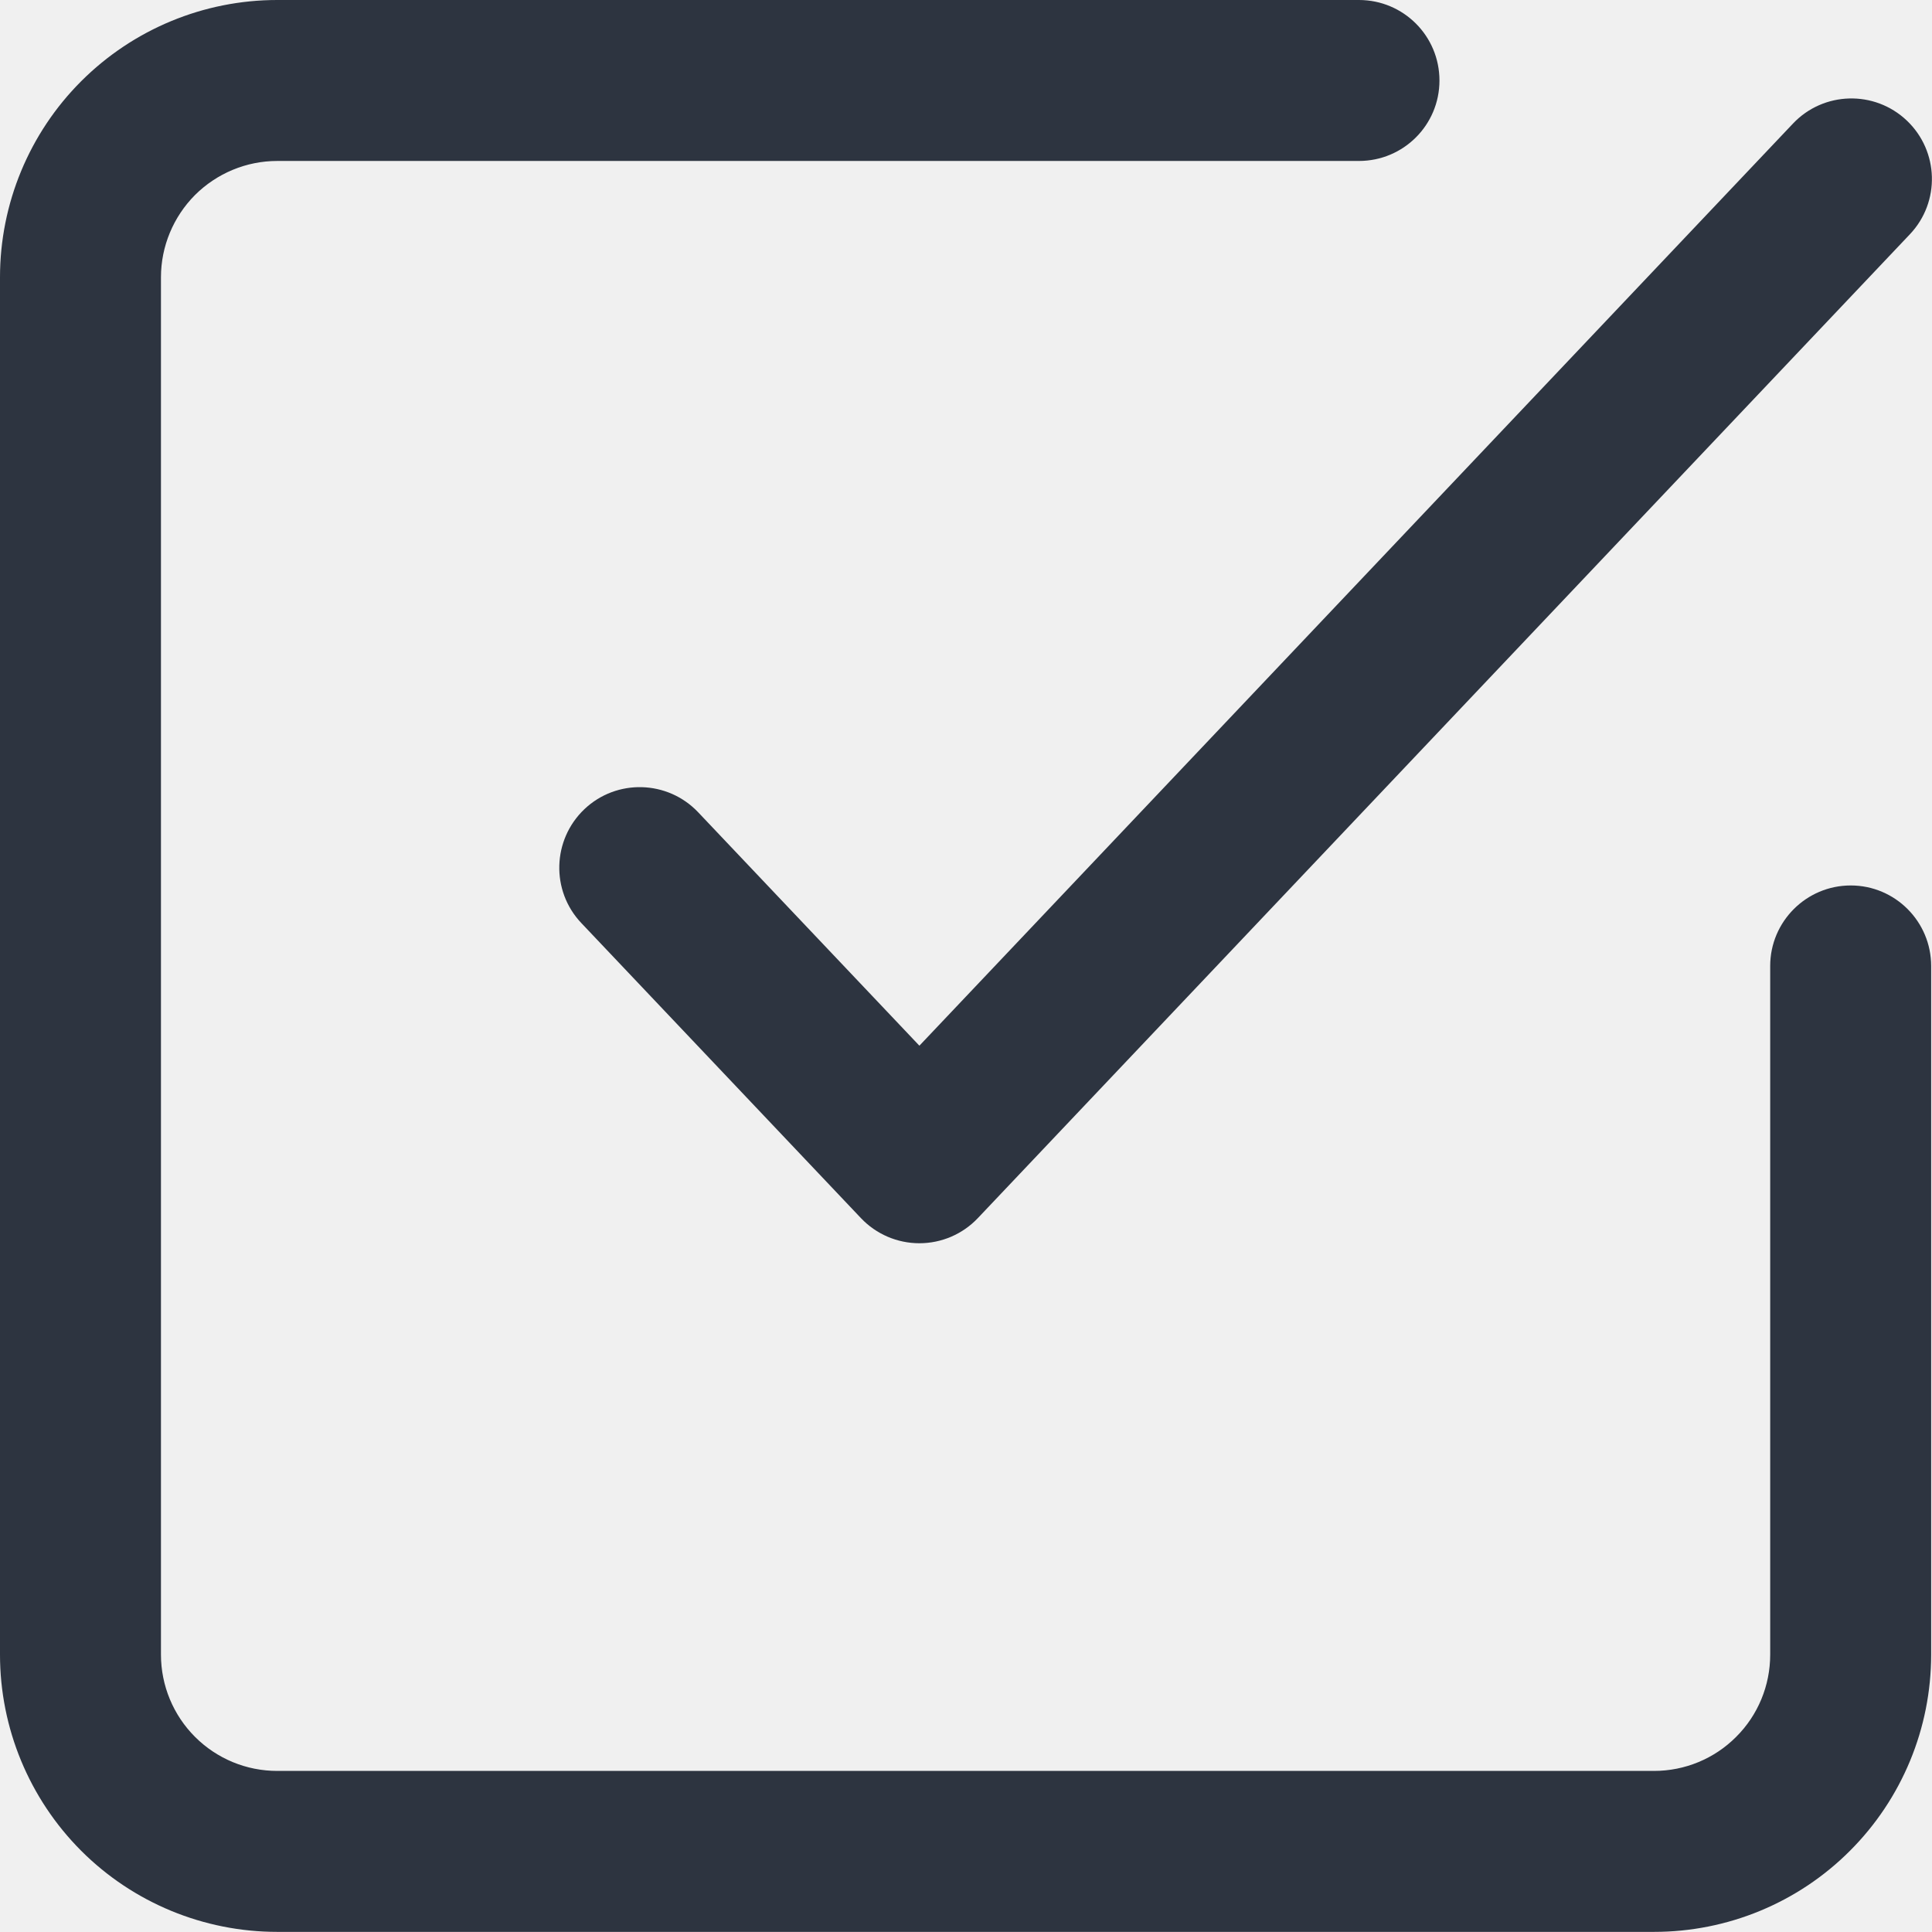
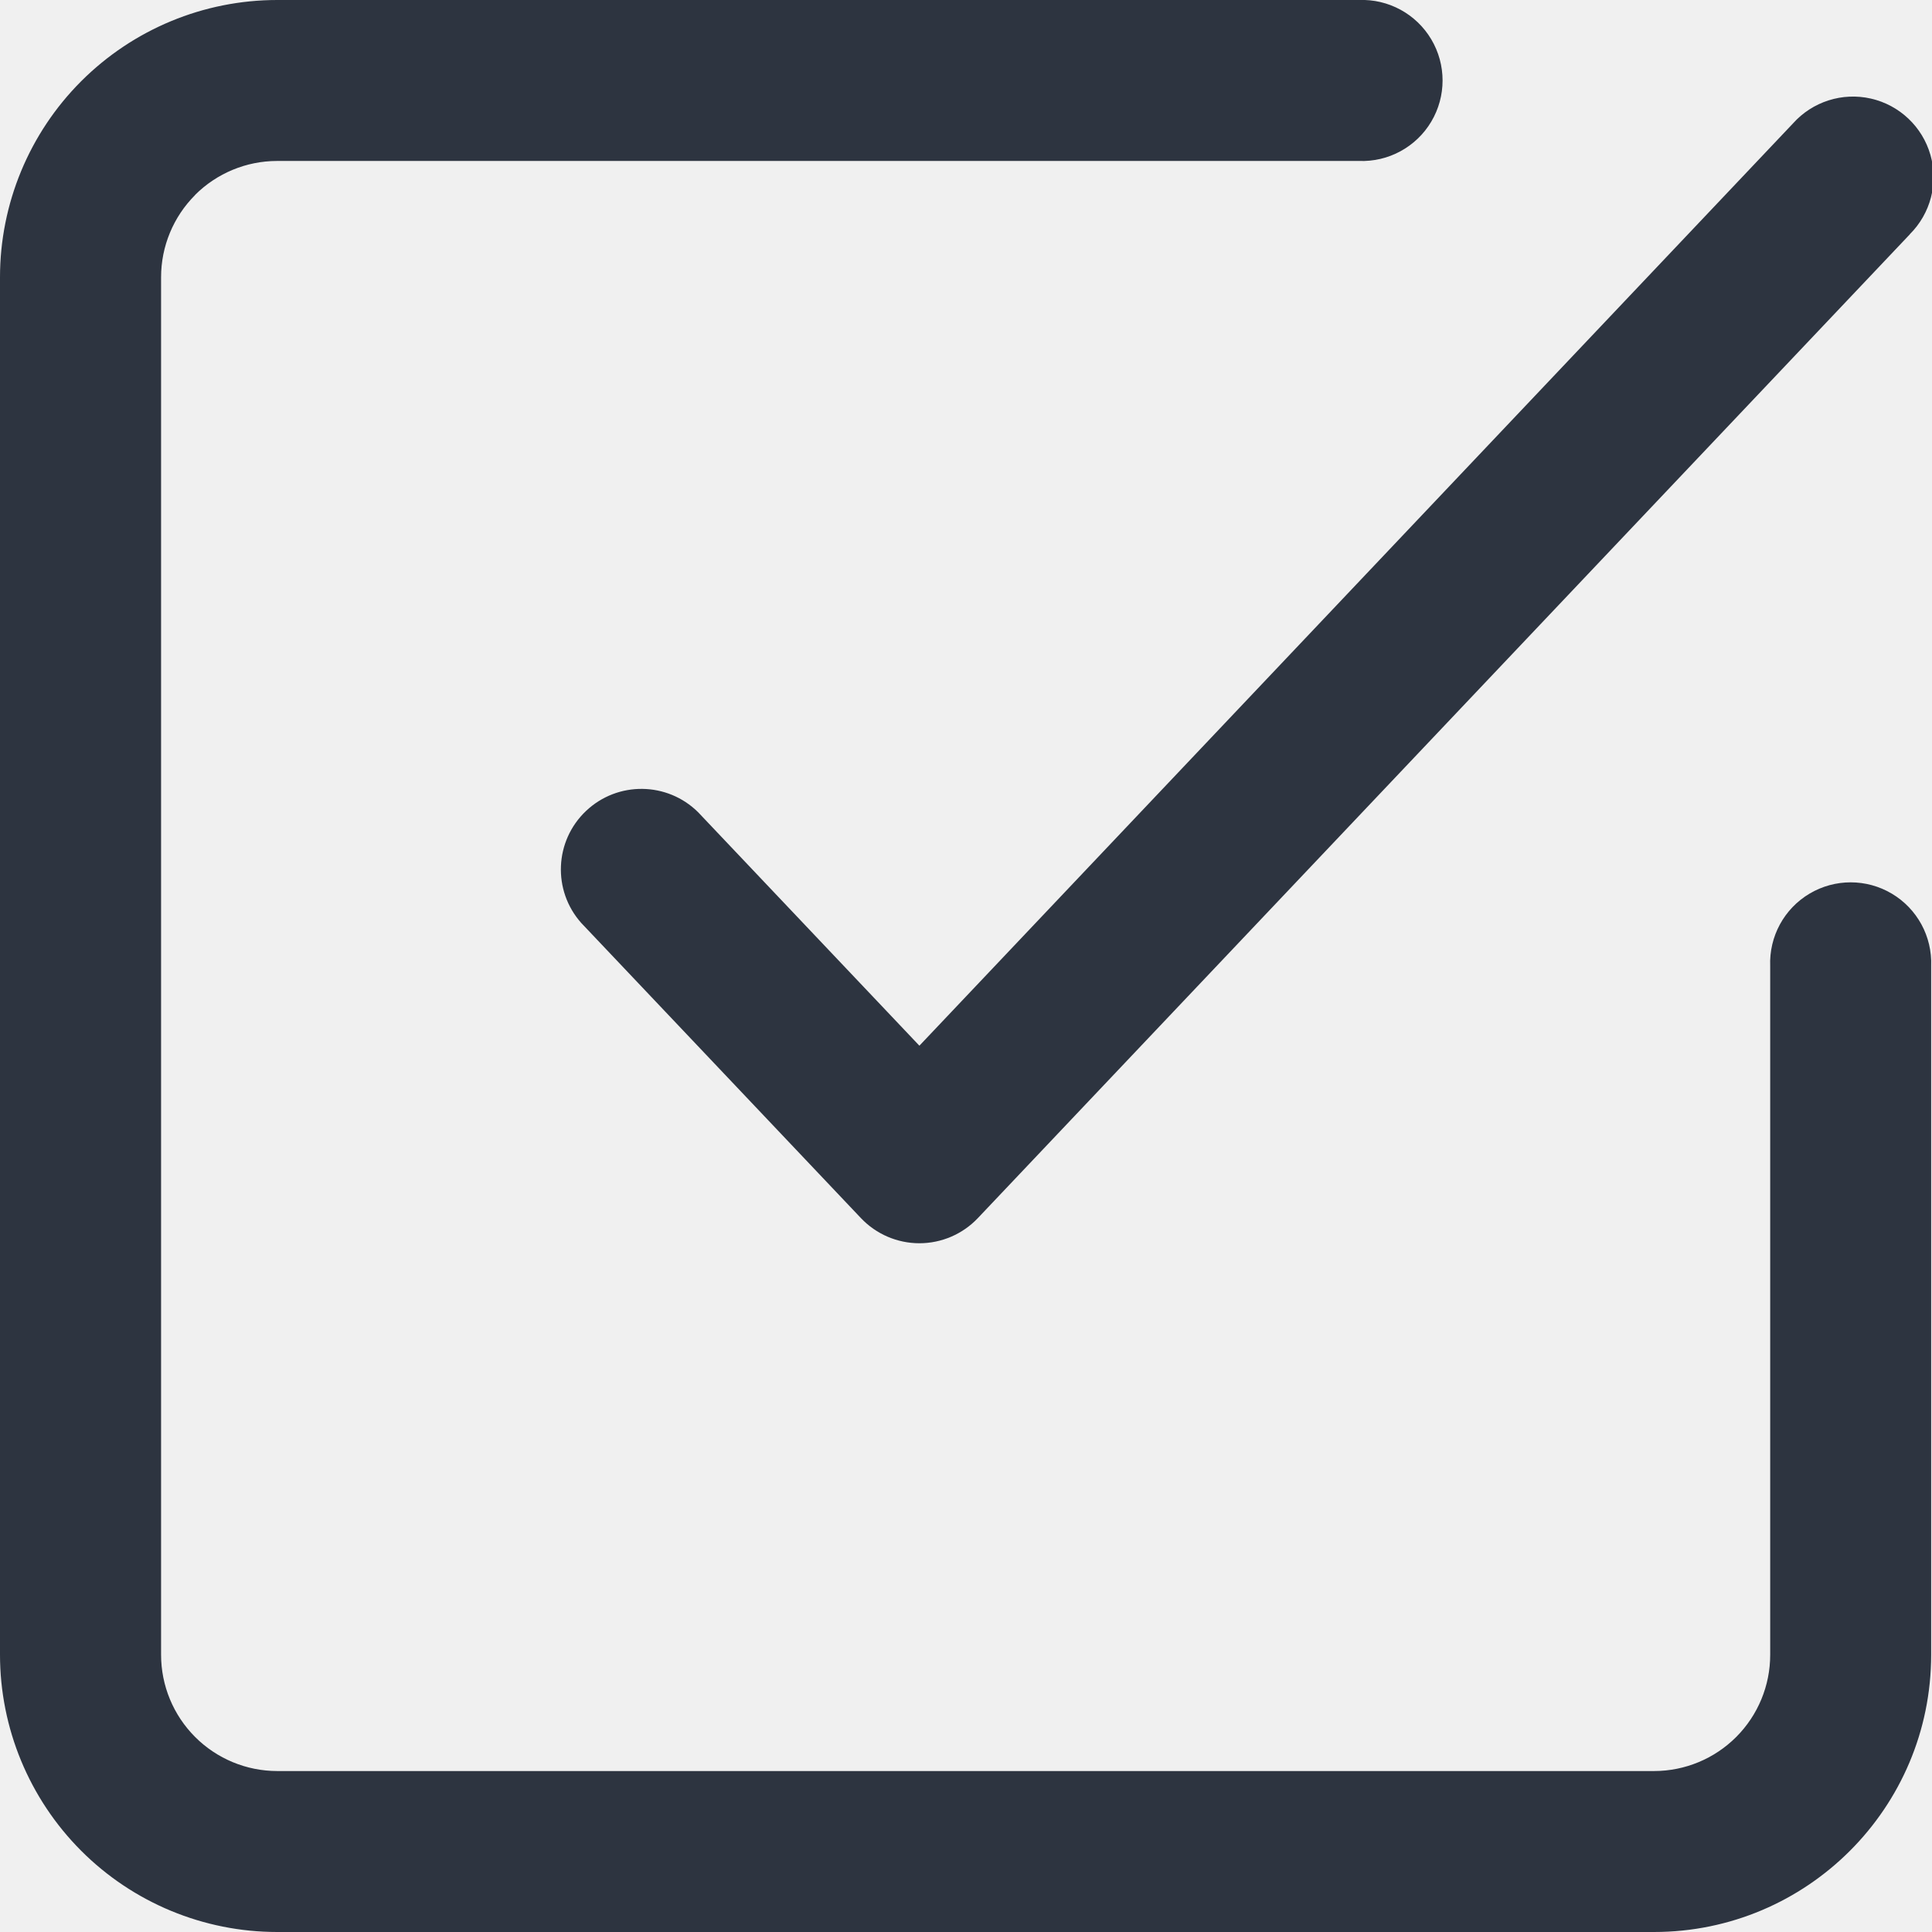
<svg xmlns="http://www.w3.org/2000/svg" width="16" height="16" viewBox="0 0 16 16" fill="none">
-   <g id="menu-item/check-on" clip-path="url(#clip0_8060_3354)">
-     <path id="Union" fill-rule="evenodd" clip-rule="evenodd" d="M1.615 1.615C1.796 1.435 2.04 1.333 2.296 1.333H11.254C11.623 1.333 11.921 1.035 11.921 0.667C11.921 0.298 11.623 0 11.254 0H2.296C1.687 0 1.103 0.242 0.672 0.673C0.242 1.103 0 1.687 0 2.296V13.703C0 14.312 0.242 14.896 0.672 15.327C1.103 15.758 1.687 15.999 2.296 15.999H13.698C14.307 15.999 14.891 15.758 15.321 15.327C15.752 14.896 15.993 14.312 15.993 13.703V8C15.993 7.632 15.695 7.333 15.327 7.333C14.959 7.333 14.66 7.632 14.66 8V13.703C14.66 13.959 14.559 14.204 14.378 14.384C14.198 14.565 13.953 14.666 13.698 14.666H2.296C2.04 14.666 1.796 14.565 1.615 14.384C1.435 14.204 1.333 13.959 1.333 13.703V2.296C1.333 2.041 1.435 1.796 1.615 1.615ZM15.817 1.94C16.07 1.673 16.058 1.251 15.791 0.998C15.524 0.745 15.102 0.756 14.849 1.023L7.614 8.66L5.782 6.727C5.529 6.46 5.107 6.448 4.84 6.701C4.573 6.955 4.561 7.377 4.814 7.644L7.13 10.088C7.256 10.221 7.431 10.296 7.614 10.296C7.797 10.296 7.972 10.221 8.098 10.088L15.817 1.94Z" fill="#2D3440" />
+   <g clip-path="url(#a)">
+     <path fill-rule="evenodd" clip-rule="evenodd" d="M1.615 1.615a.962.962 0 0 1 .68-.282h8.959a.667.667 0 1 0 0-1.333H2.296C1.687 0 1.103.242.672.673A2.297 2.297 0 0 0 0 2.296v11.407c0 .609.242 1.193.672 1.624a2.295 2.295 0 0 0 1.623.673h11.402a2.296 2.296 0 0 0 2.296-2.296V8a.667.667 0 1 0-1.333 0v5.704a.962.962 0 0 1-.962.963H2.296a.962.962 0 0 1-.68-.282.963.963 0 0 1-.282-.681V2.296a.963.963 0 0 1 .282-.681Zm14.201.325a.667.667 0 1 0-.968-.917L7.614 8.66 5.782 6.727a.667.667 0 0 0-.968.917L7.13 10.088a.667.667 0 0 0 .968 0l7.719-8.148Z" fill="#2D3440" />
  </g>
  <defs>
-     <clipPath id="clip0_8060_3354">
-       <rect width="16" height="16" fill="white" />
+     <clipPath id="a">
+       <path fill="#fff" d="M0 0h16v16H0z" />
    </clipPath>
  </defs>
</svg>
